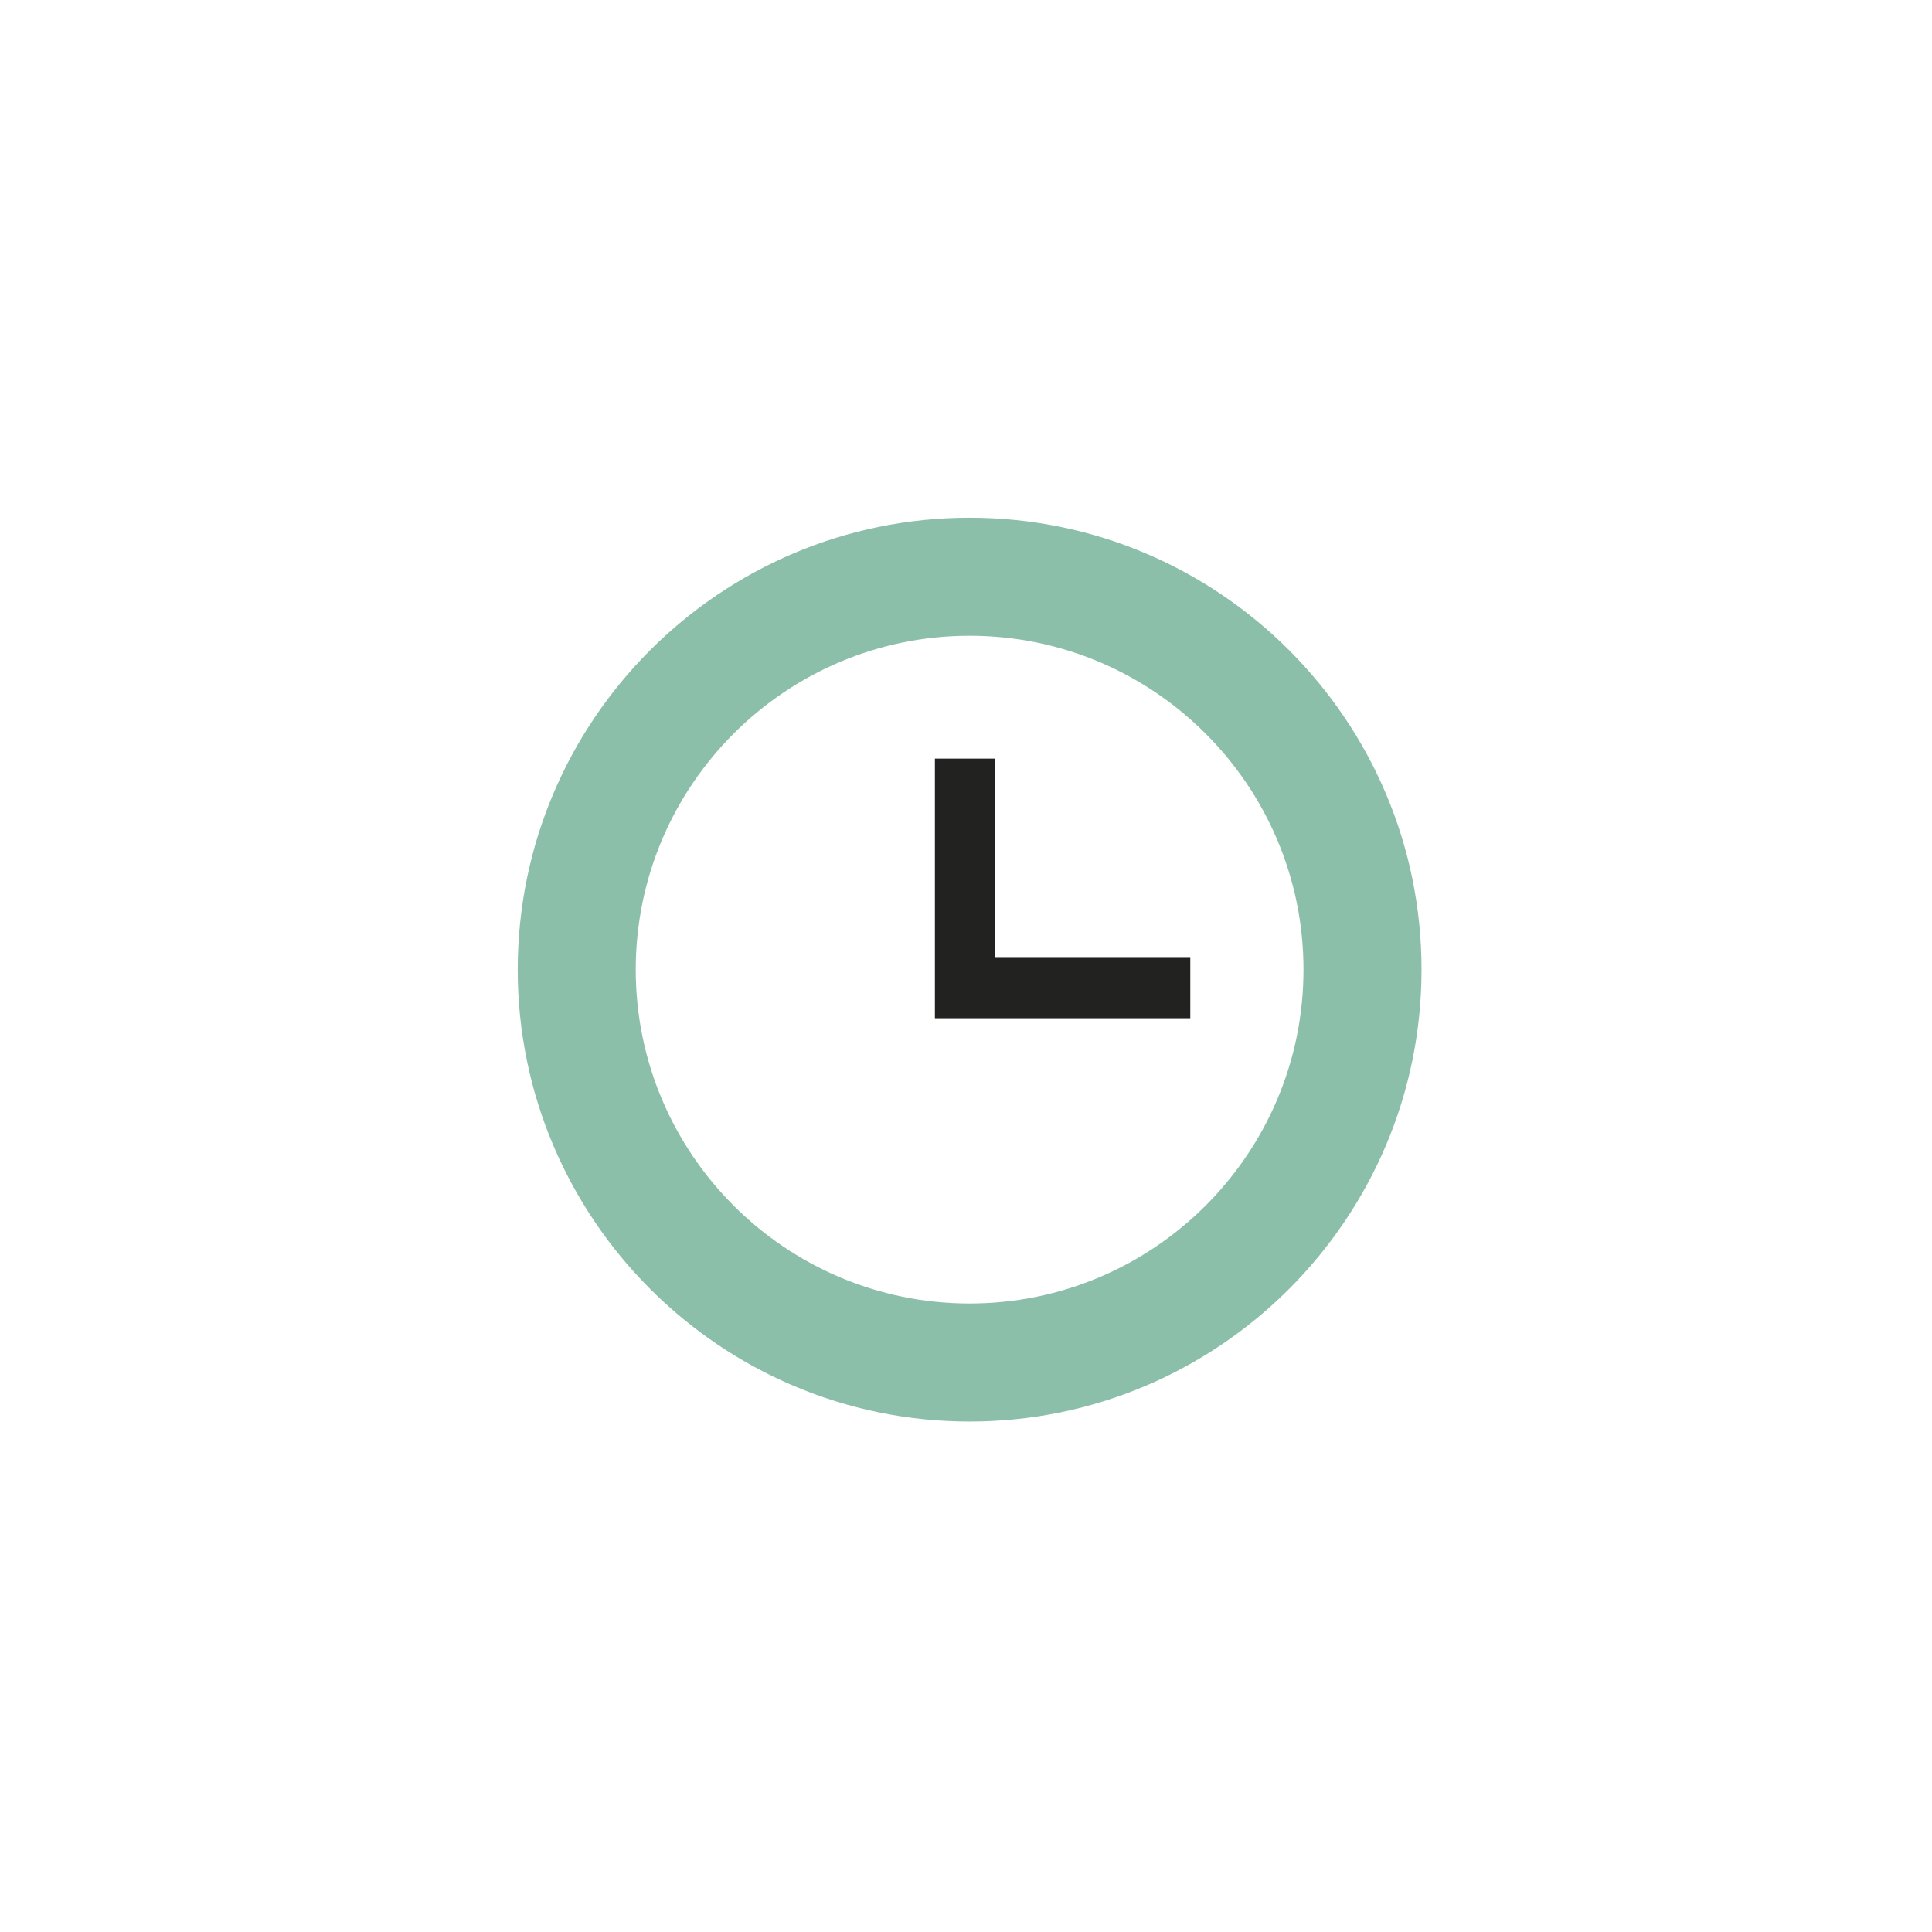
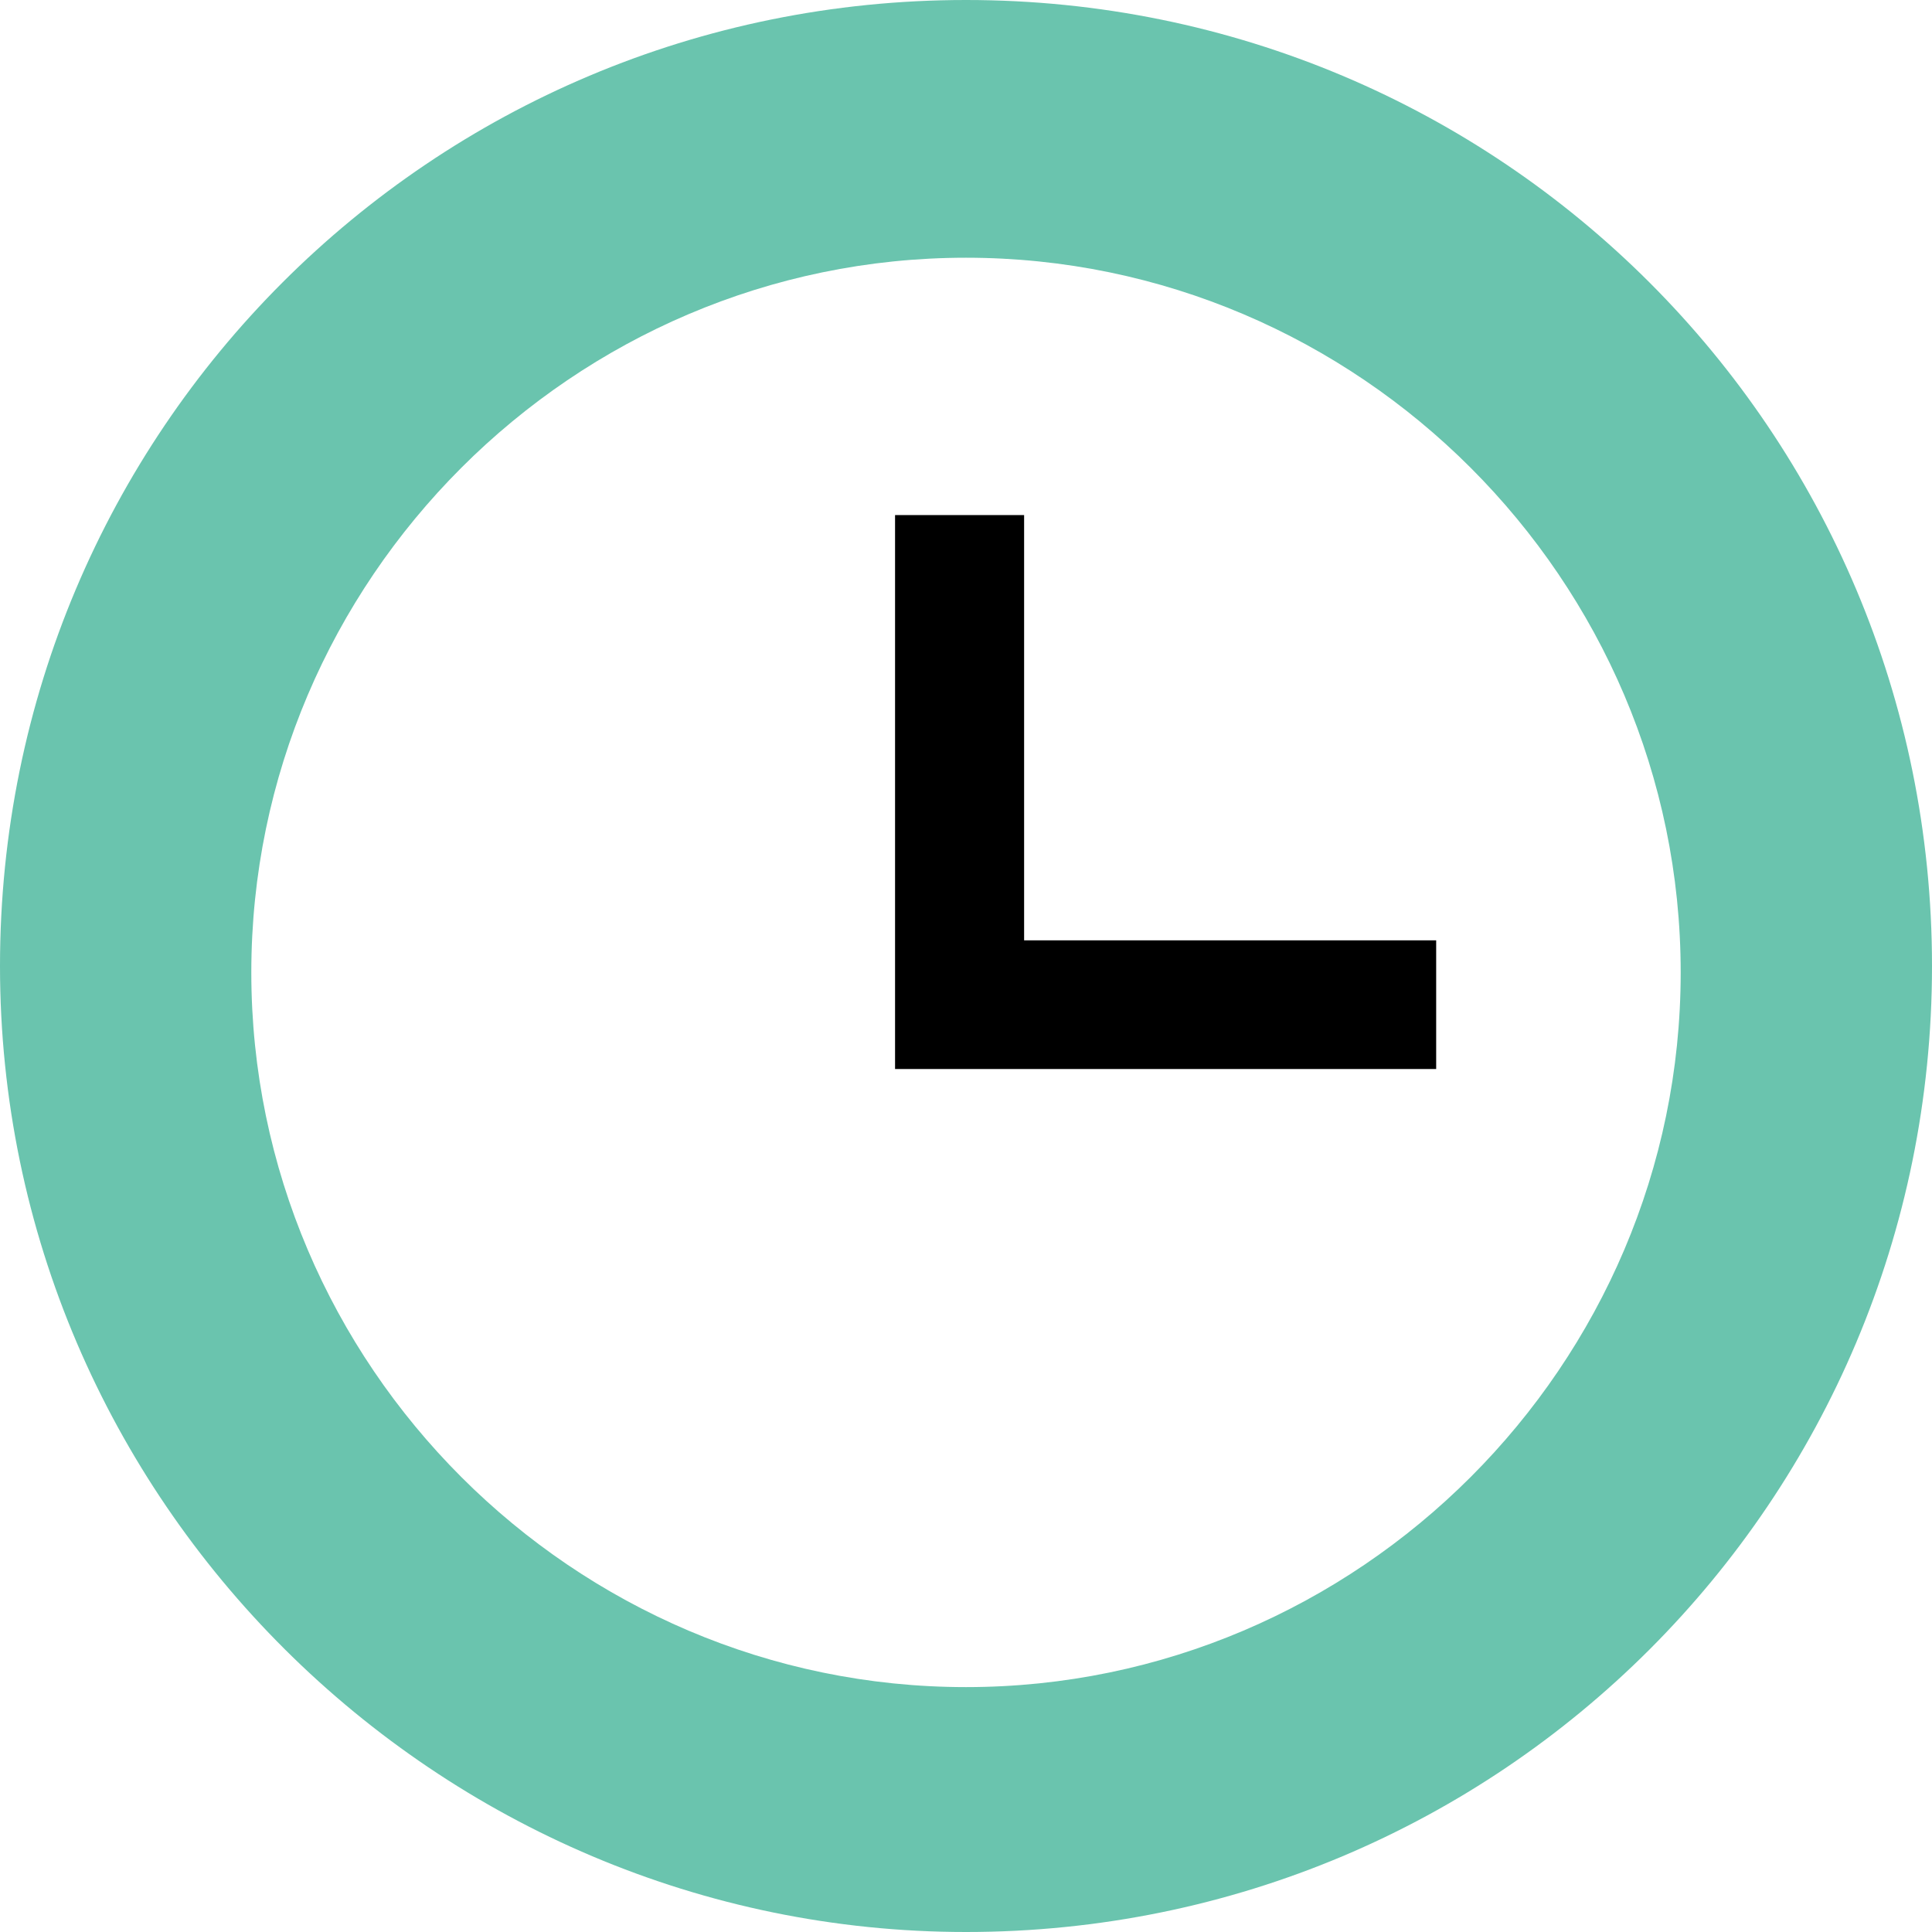
- <svg xmlns="http://www.w3.org/2000/svg" version="1.1" id="Layer_1" x="0px" y="0px" viewBox="0 0 64 64" style="enable-background:new 0 0 64 64;" xml:space="preserve">
+ <svg xmlns="http://www.w3.org/2000/svg" version="1.1" id="Layer_1" x="0px" y="0px" viewBox="-223.9 -223.9 512 512" style="enable-background:new -223.9 -223.9 512 512;" xml:space="preserve">
  <style type="text/css">
- 	.st0{fill:#8CBFAA;}
- 	.st1{fill:#222221;}
- 	.st2{fill:#89C2AC;}
+ 	.st0{fill:#6AC4AE;}
</style>
  <g>
    <g>
      <g>
        <g>
-           <path class="st0" d="M32.12,47.09c-8.25,0-14.97-6.71-14.97-14.97s6.71-14.97,14.97-14.97s14.97,6.71,14.97,14.97      S40.37,47.09,32.12,47.09z M32.12,21.06c-6.1,0-11.06,4.96-11.06,11.06s4.96,11.06,11.06,11.06s11.06-4.96,11.06-11.06      S38.22,21.06,32.12,21.06z" />
+           <path class="st0" d="M32.1,288.1c-139.9,0-256-114.3-256-256s114.3-256,256-256s256,114.3,256,256S173.8,288.1,32.1,288.1z       M32.1-155.6c-104.1,0-189.4,85.3-189.4,189.4S-72,223.2,32.1,223.2s189.4-85.3,189.4-189.4S136.2-155.6,32.1-155.6z" />
        </g>
      </g>
    </g>
    <g>
-       <polygon class="st1" points="39.43,33.73 30.97,33.73 30.97,25.13 32.97,25.13 32.97,31.73 39.43,31.73   " />
+       <polygon points="156.7,59.4 13.3,59.4 13.3,-87.4 47.5,-87.4 47.5,25.3 156.7,25.3   " />
    </g>
  </g>
</svg>
